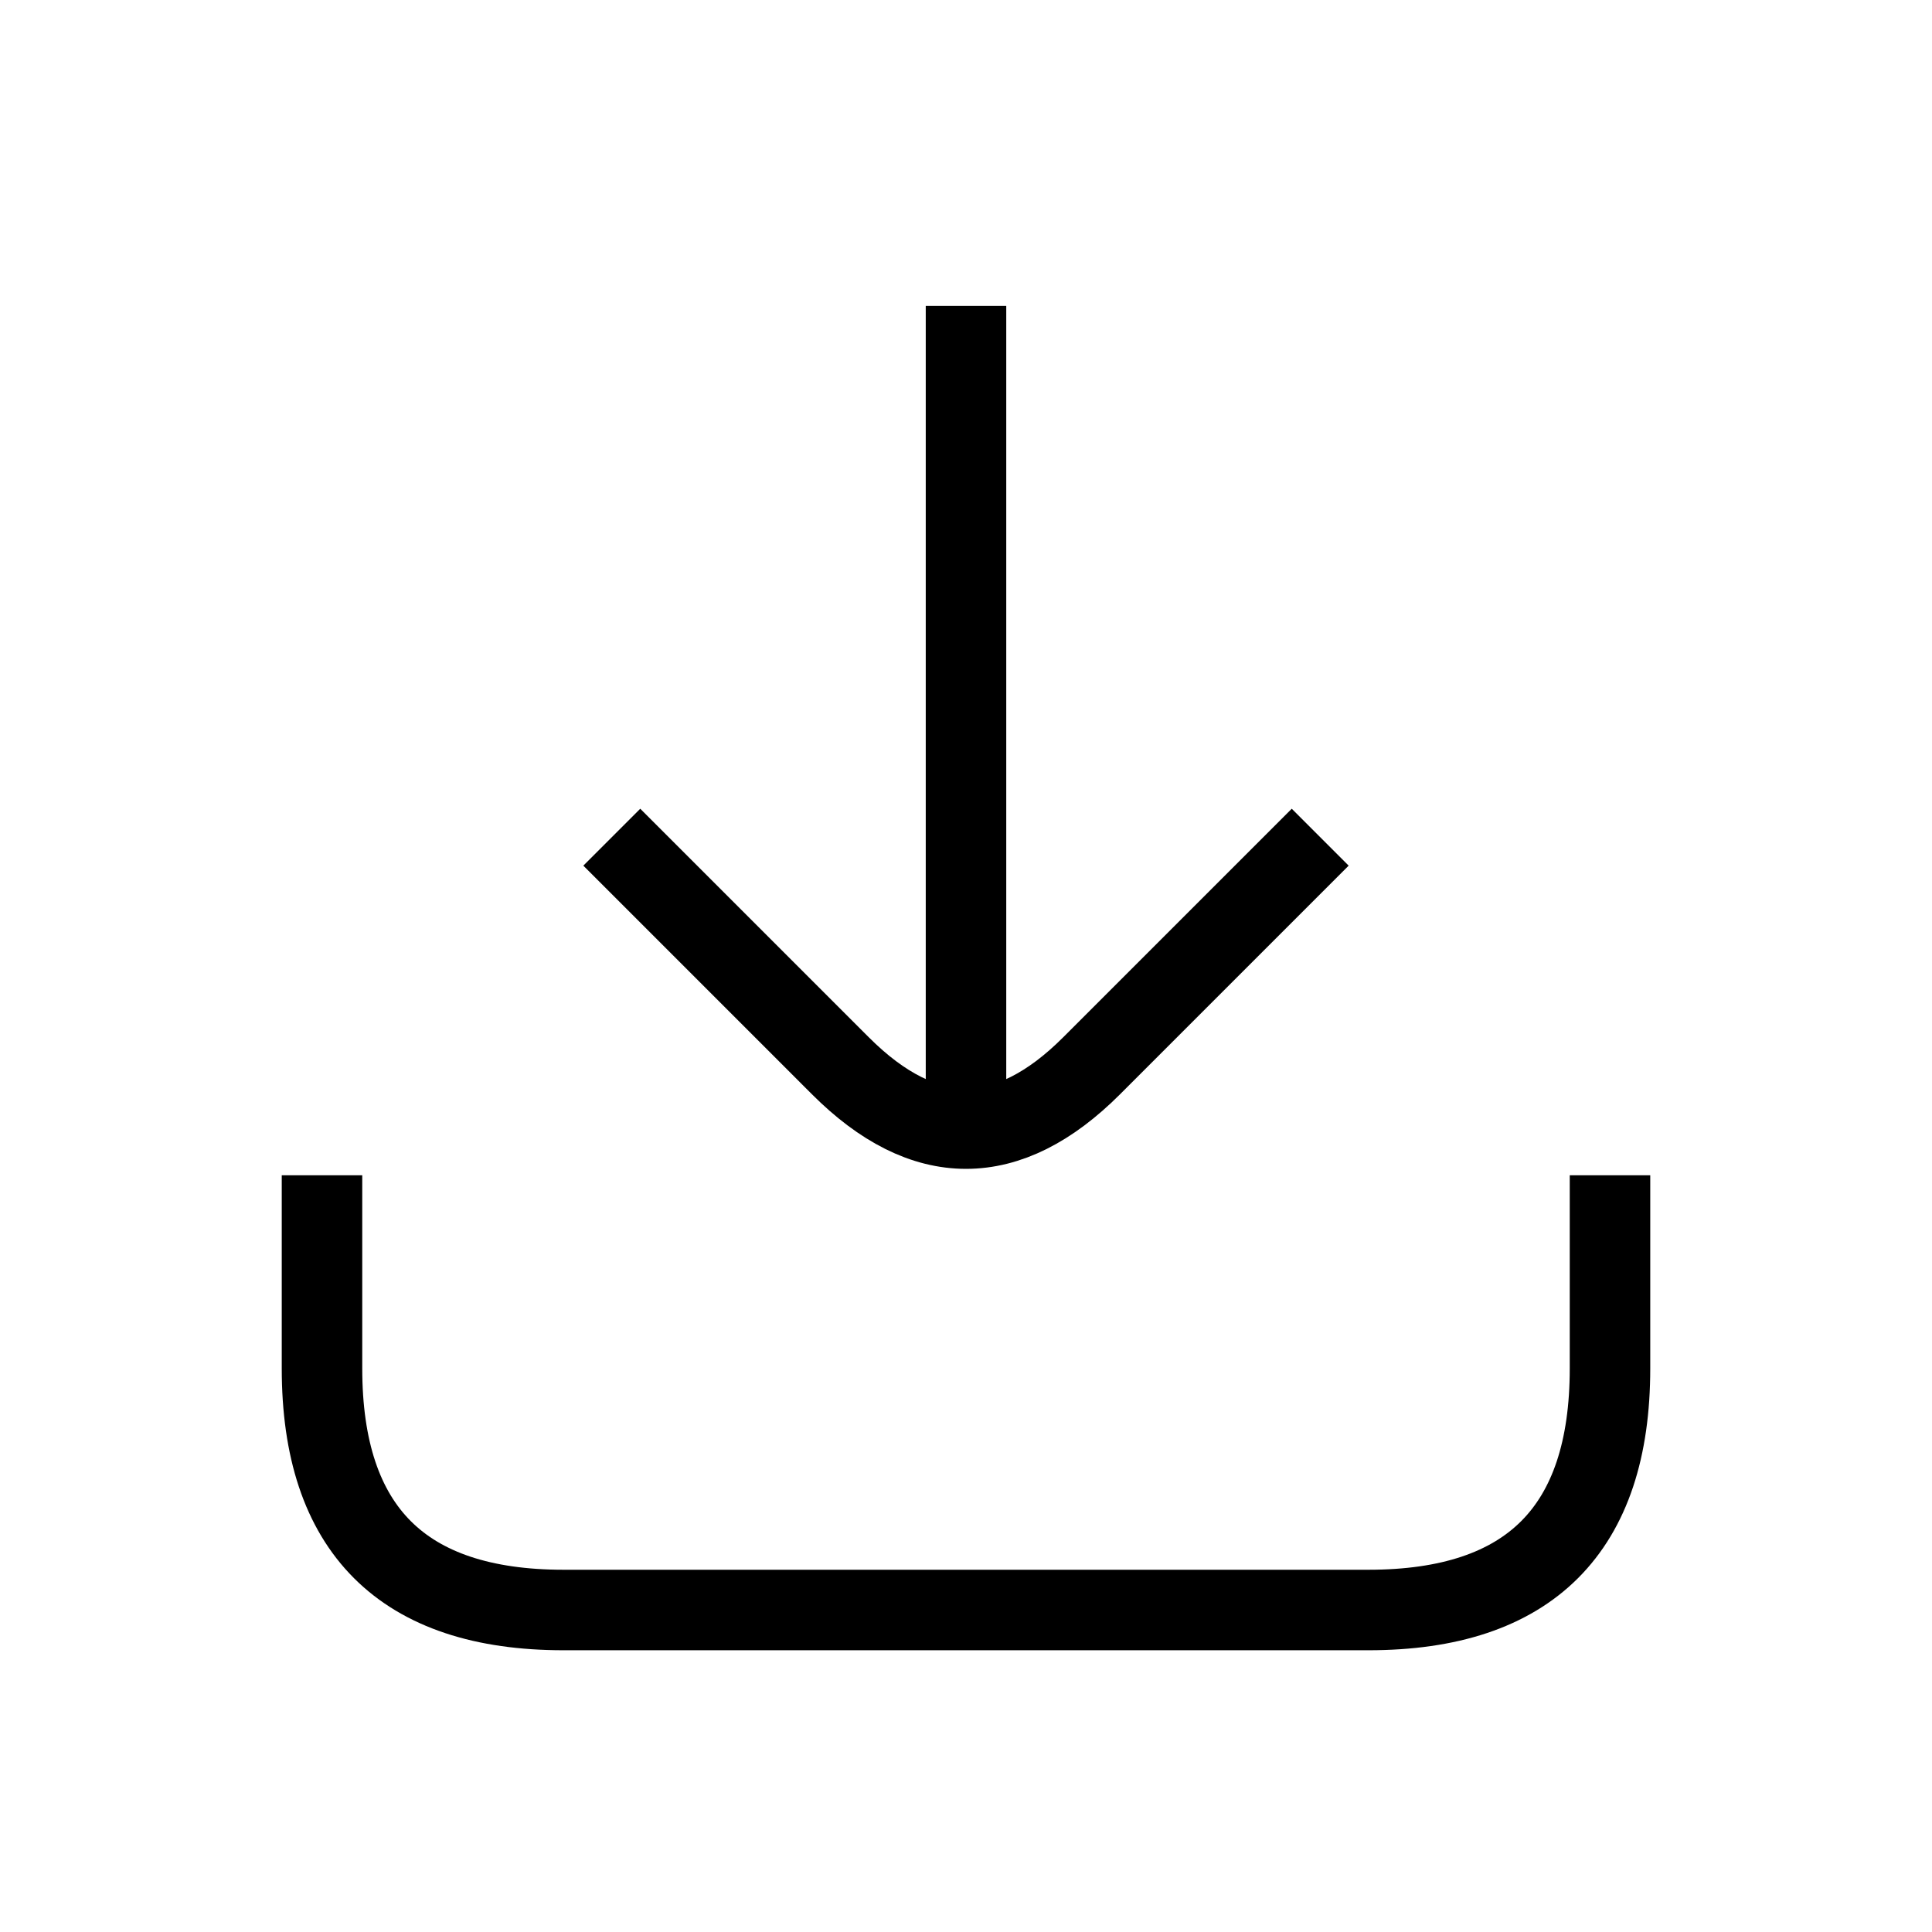
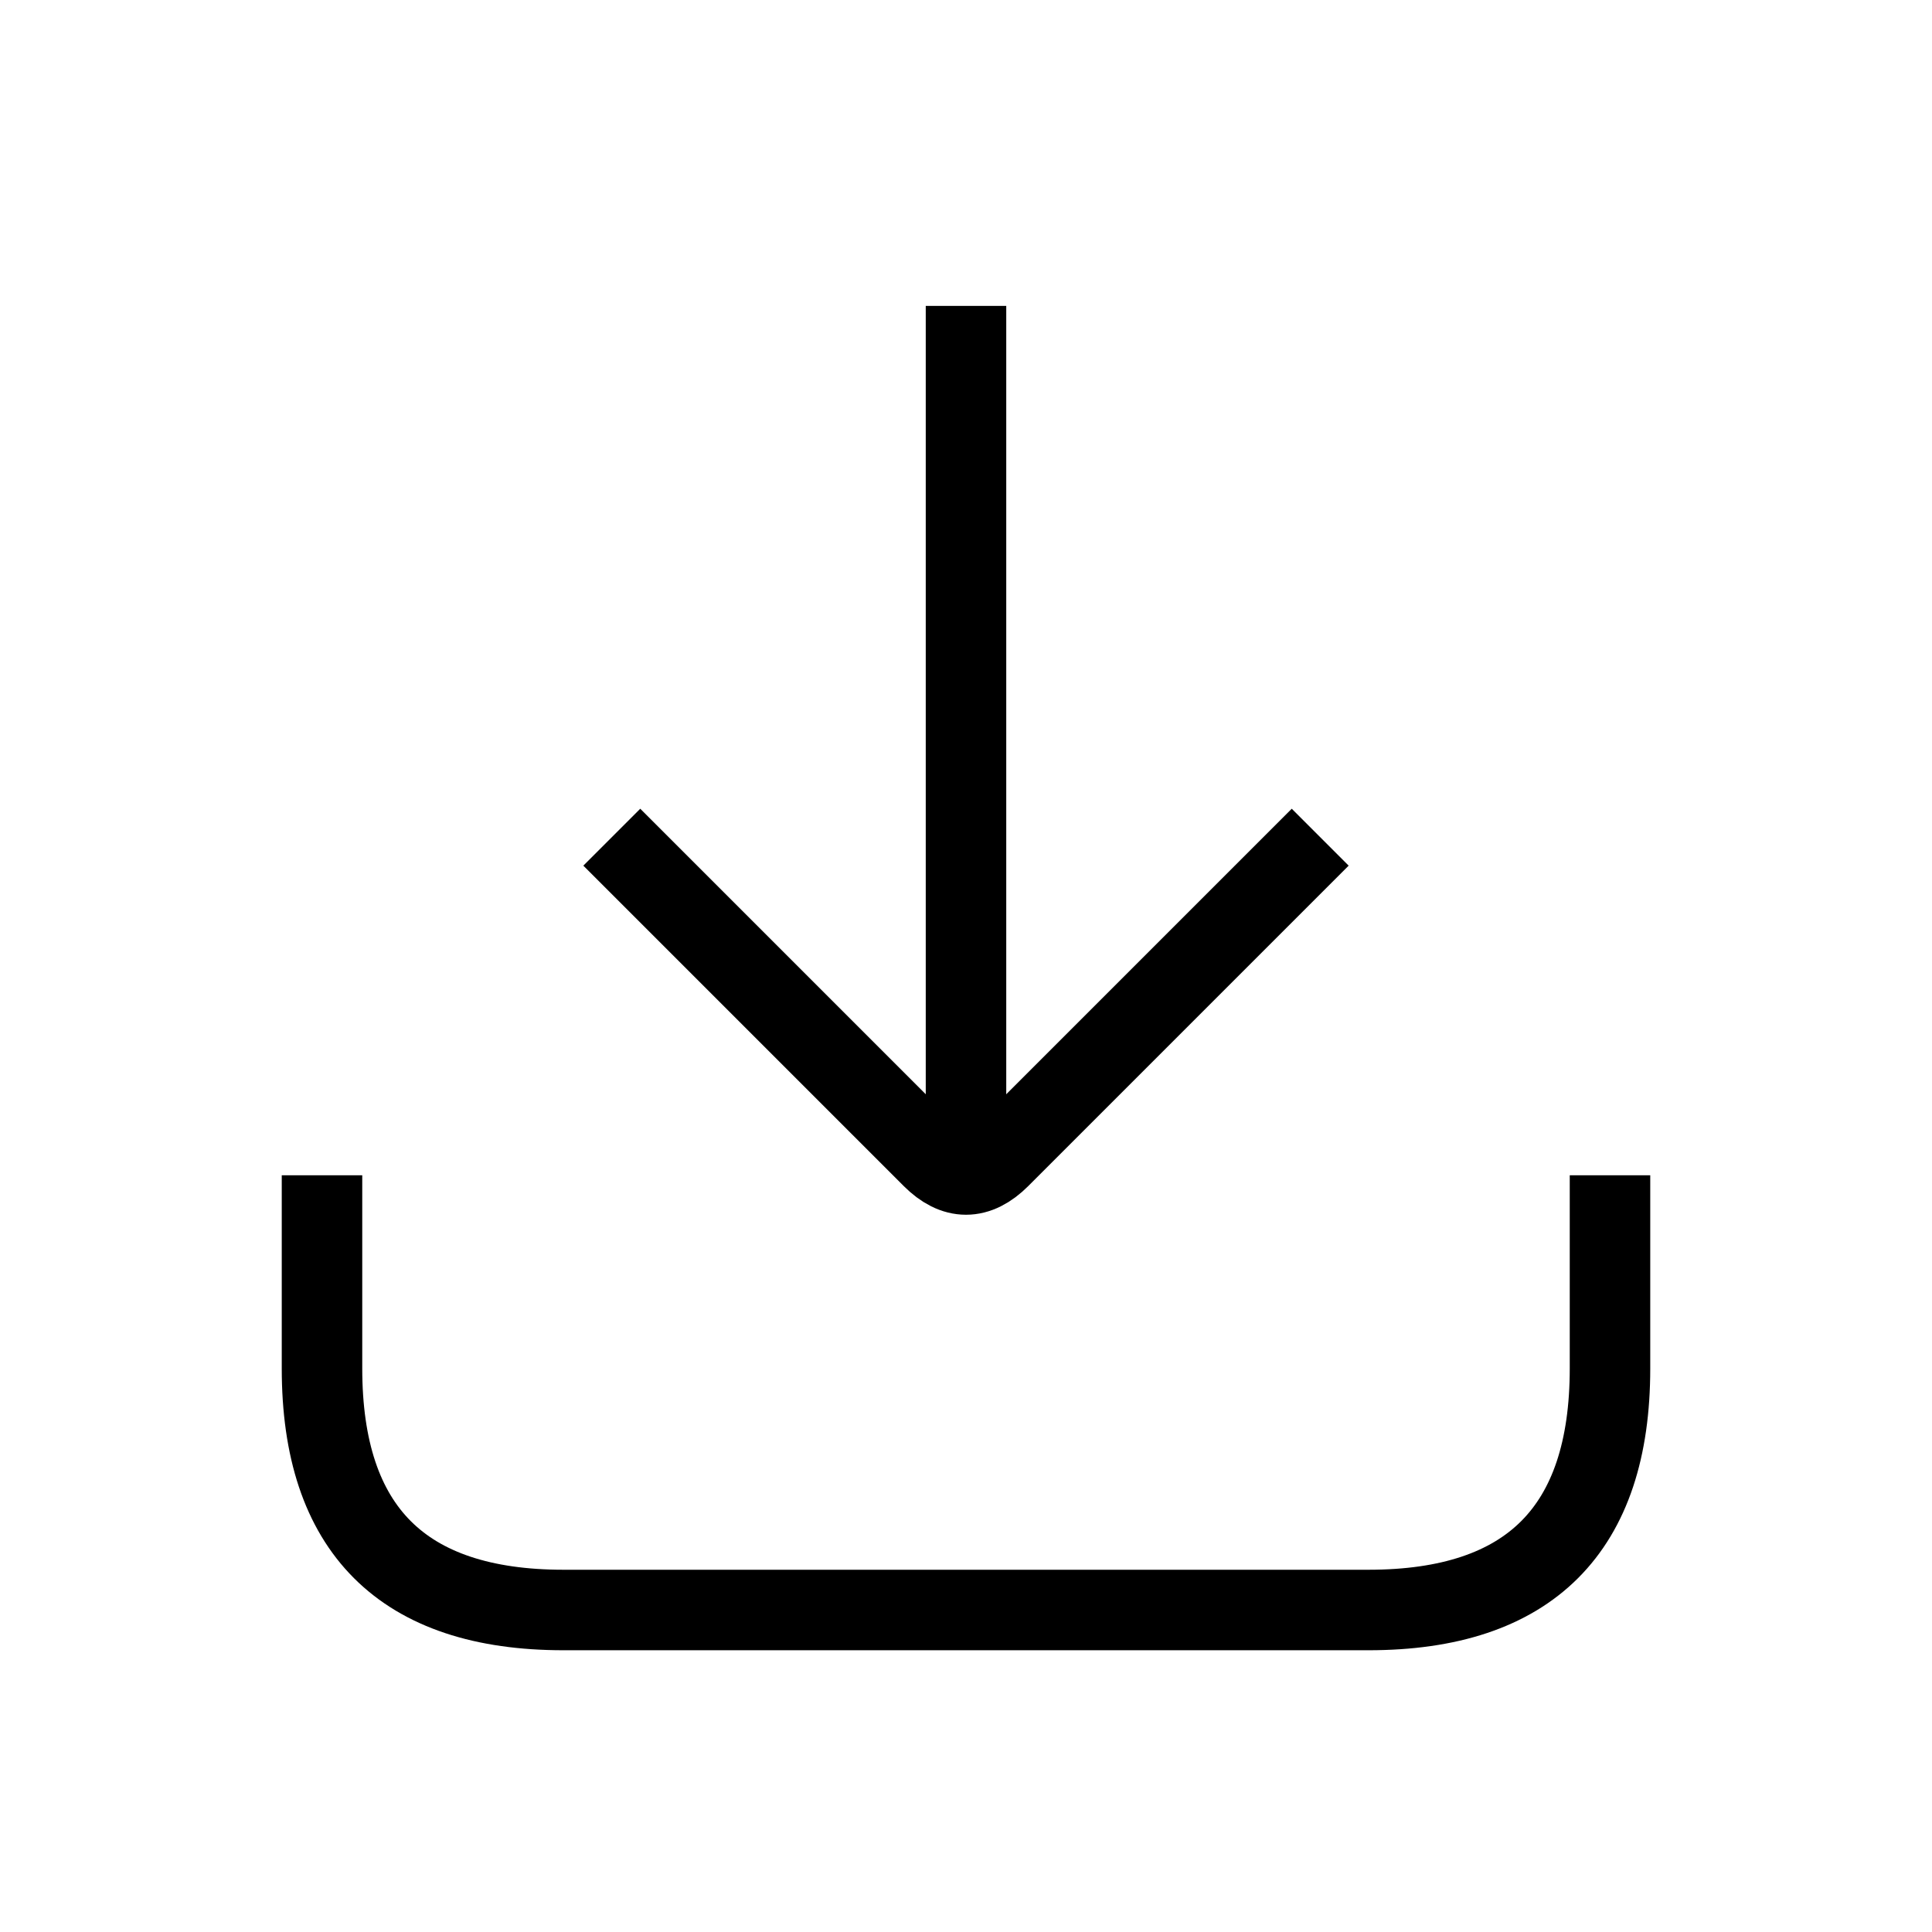
<svg xmlns="http://www.w3.org/2000/svg" viewBox="0 0 24 24" fill="none" stroke="currentColor">
  <path d="M4 14.6L4 17Q4 20 7 20L17 20Q20 20 20 17L20 14.6" />
-   <path d="M12 3.8V14.02" />
-   <path d="M7.6 10.4L10.44 13.24Q12 14.8 13.56 13.24L16.4 10.4" />
+   <path d="M12 3.8V14.59" />
+   <path d="M7.6 10.4L11.58 14.38Q12 14.8 12.42 14.38L16.4 10.4" />
</svg>
